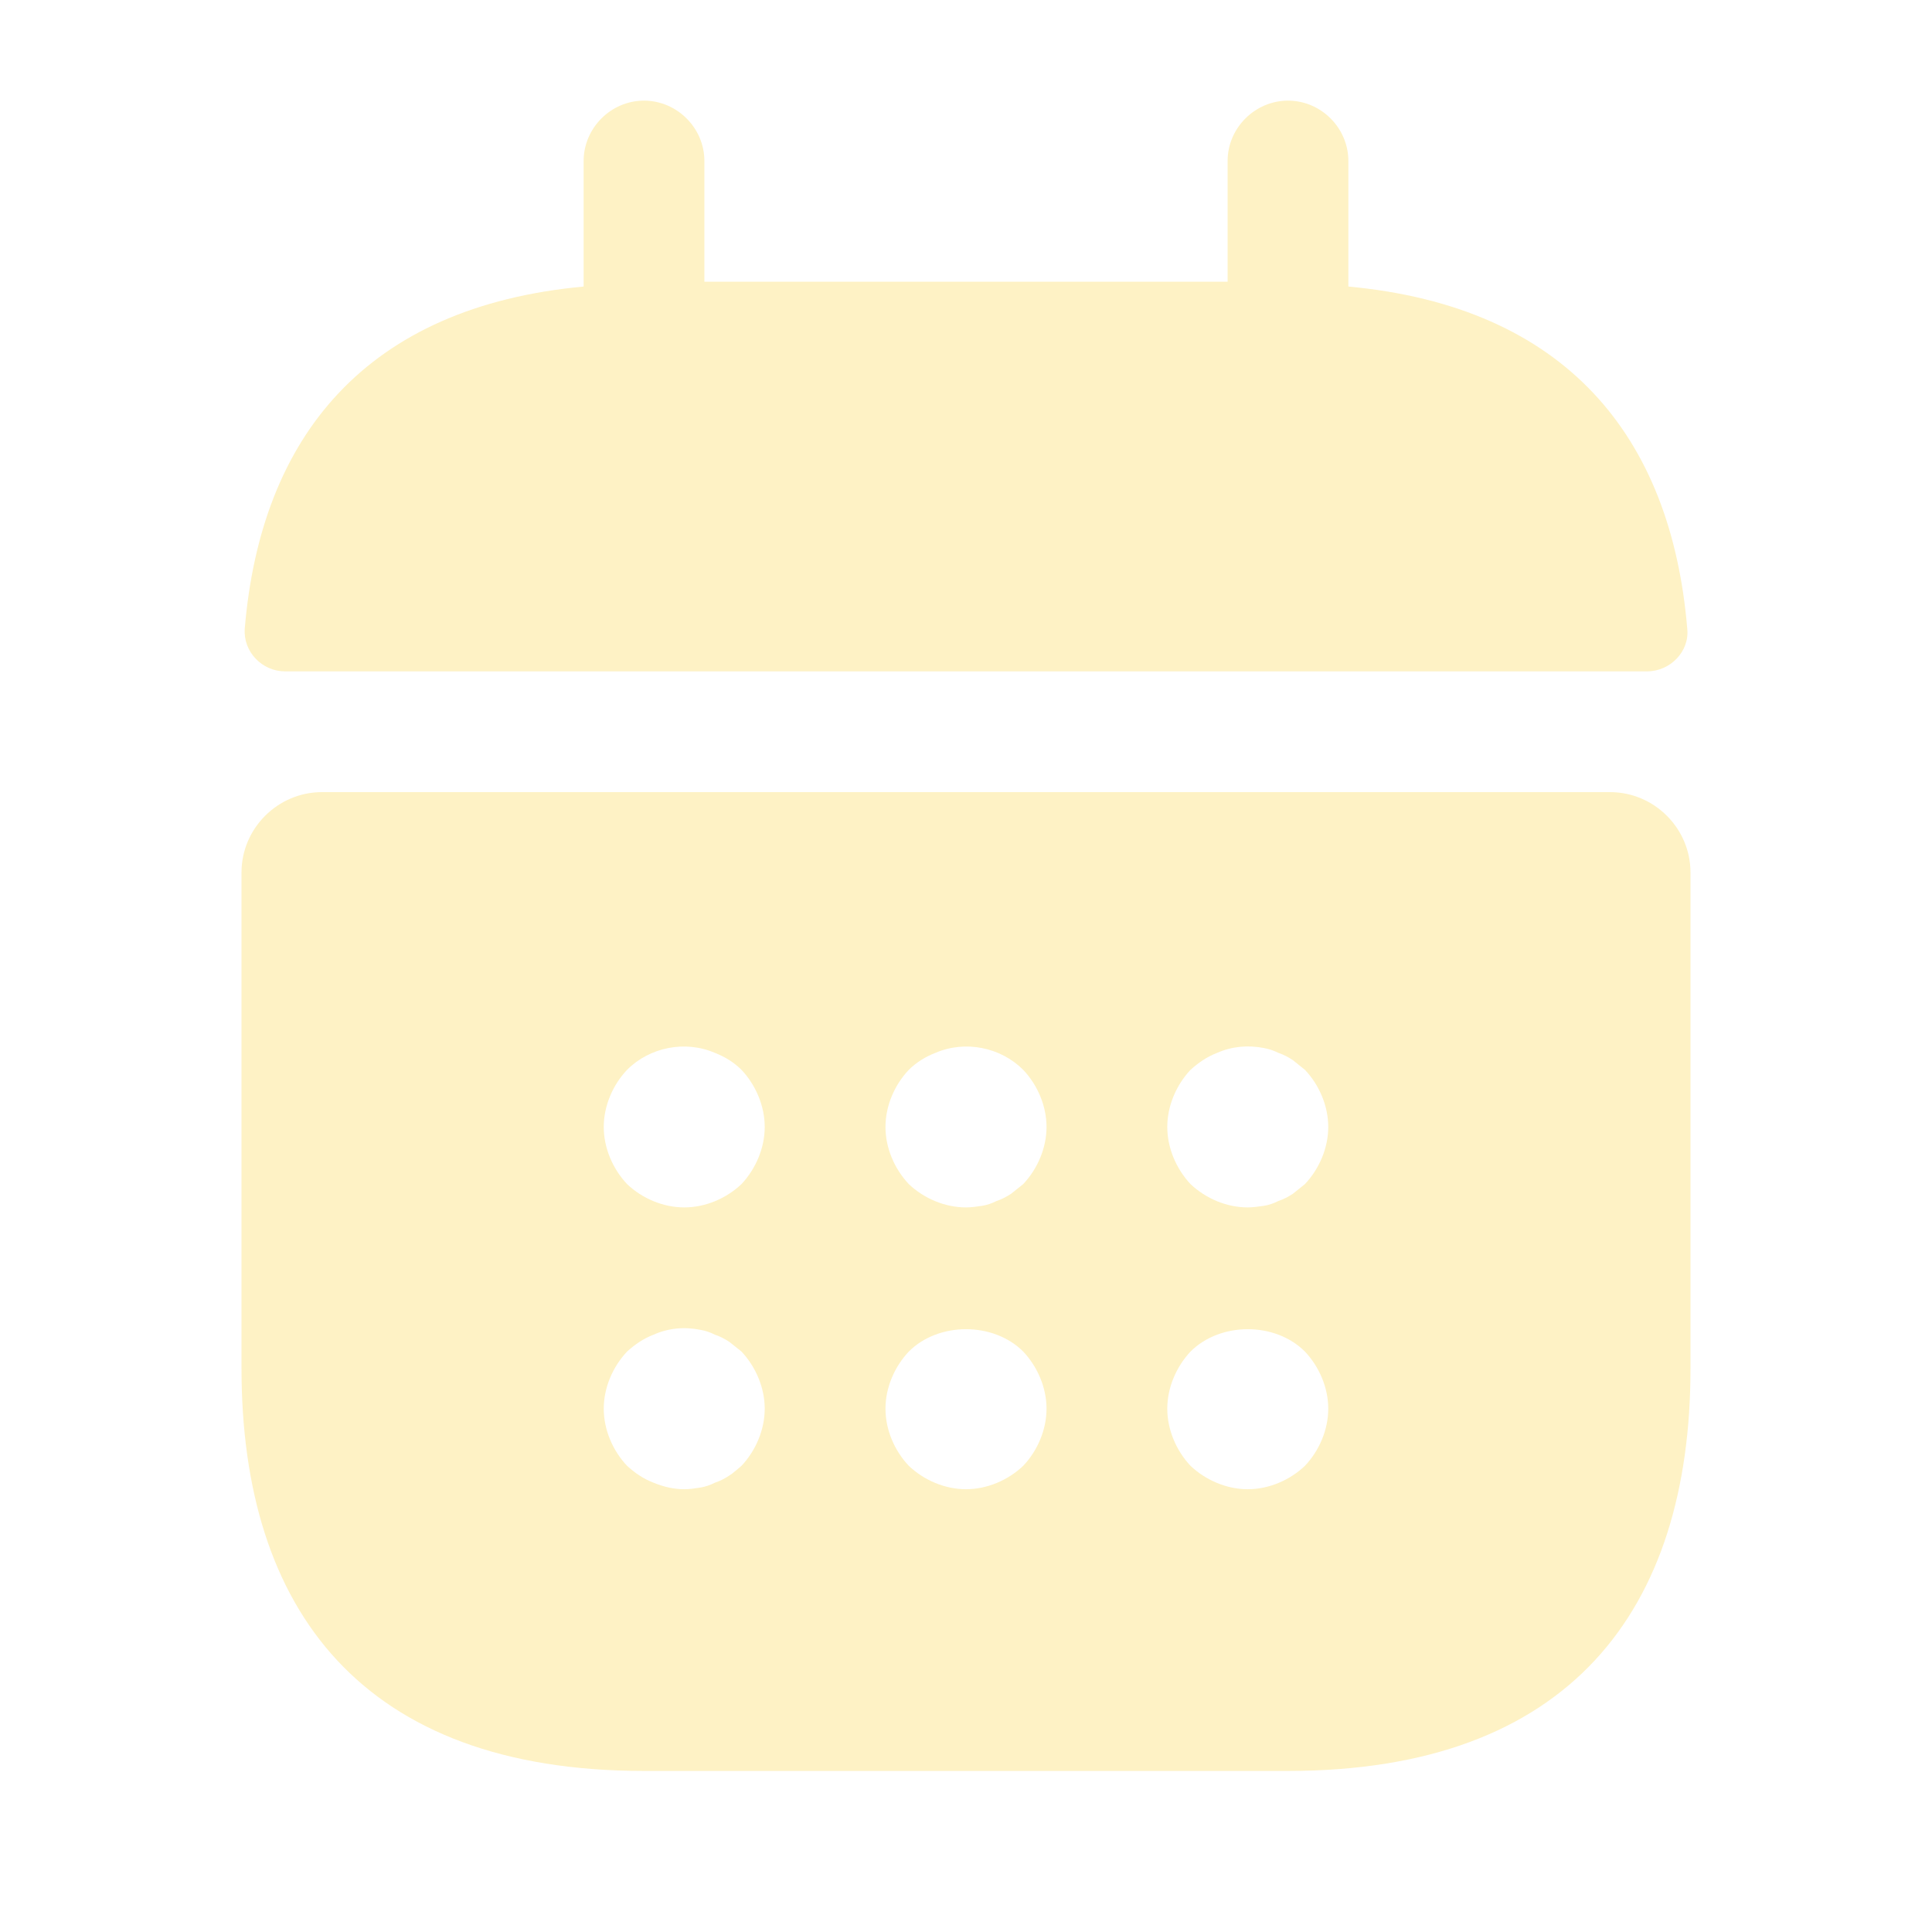
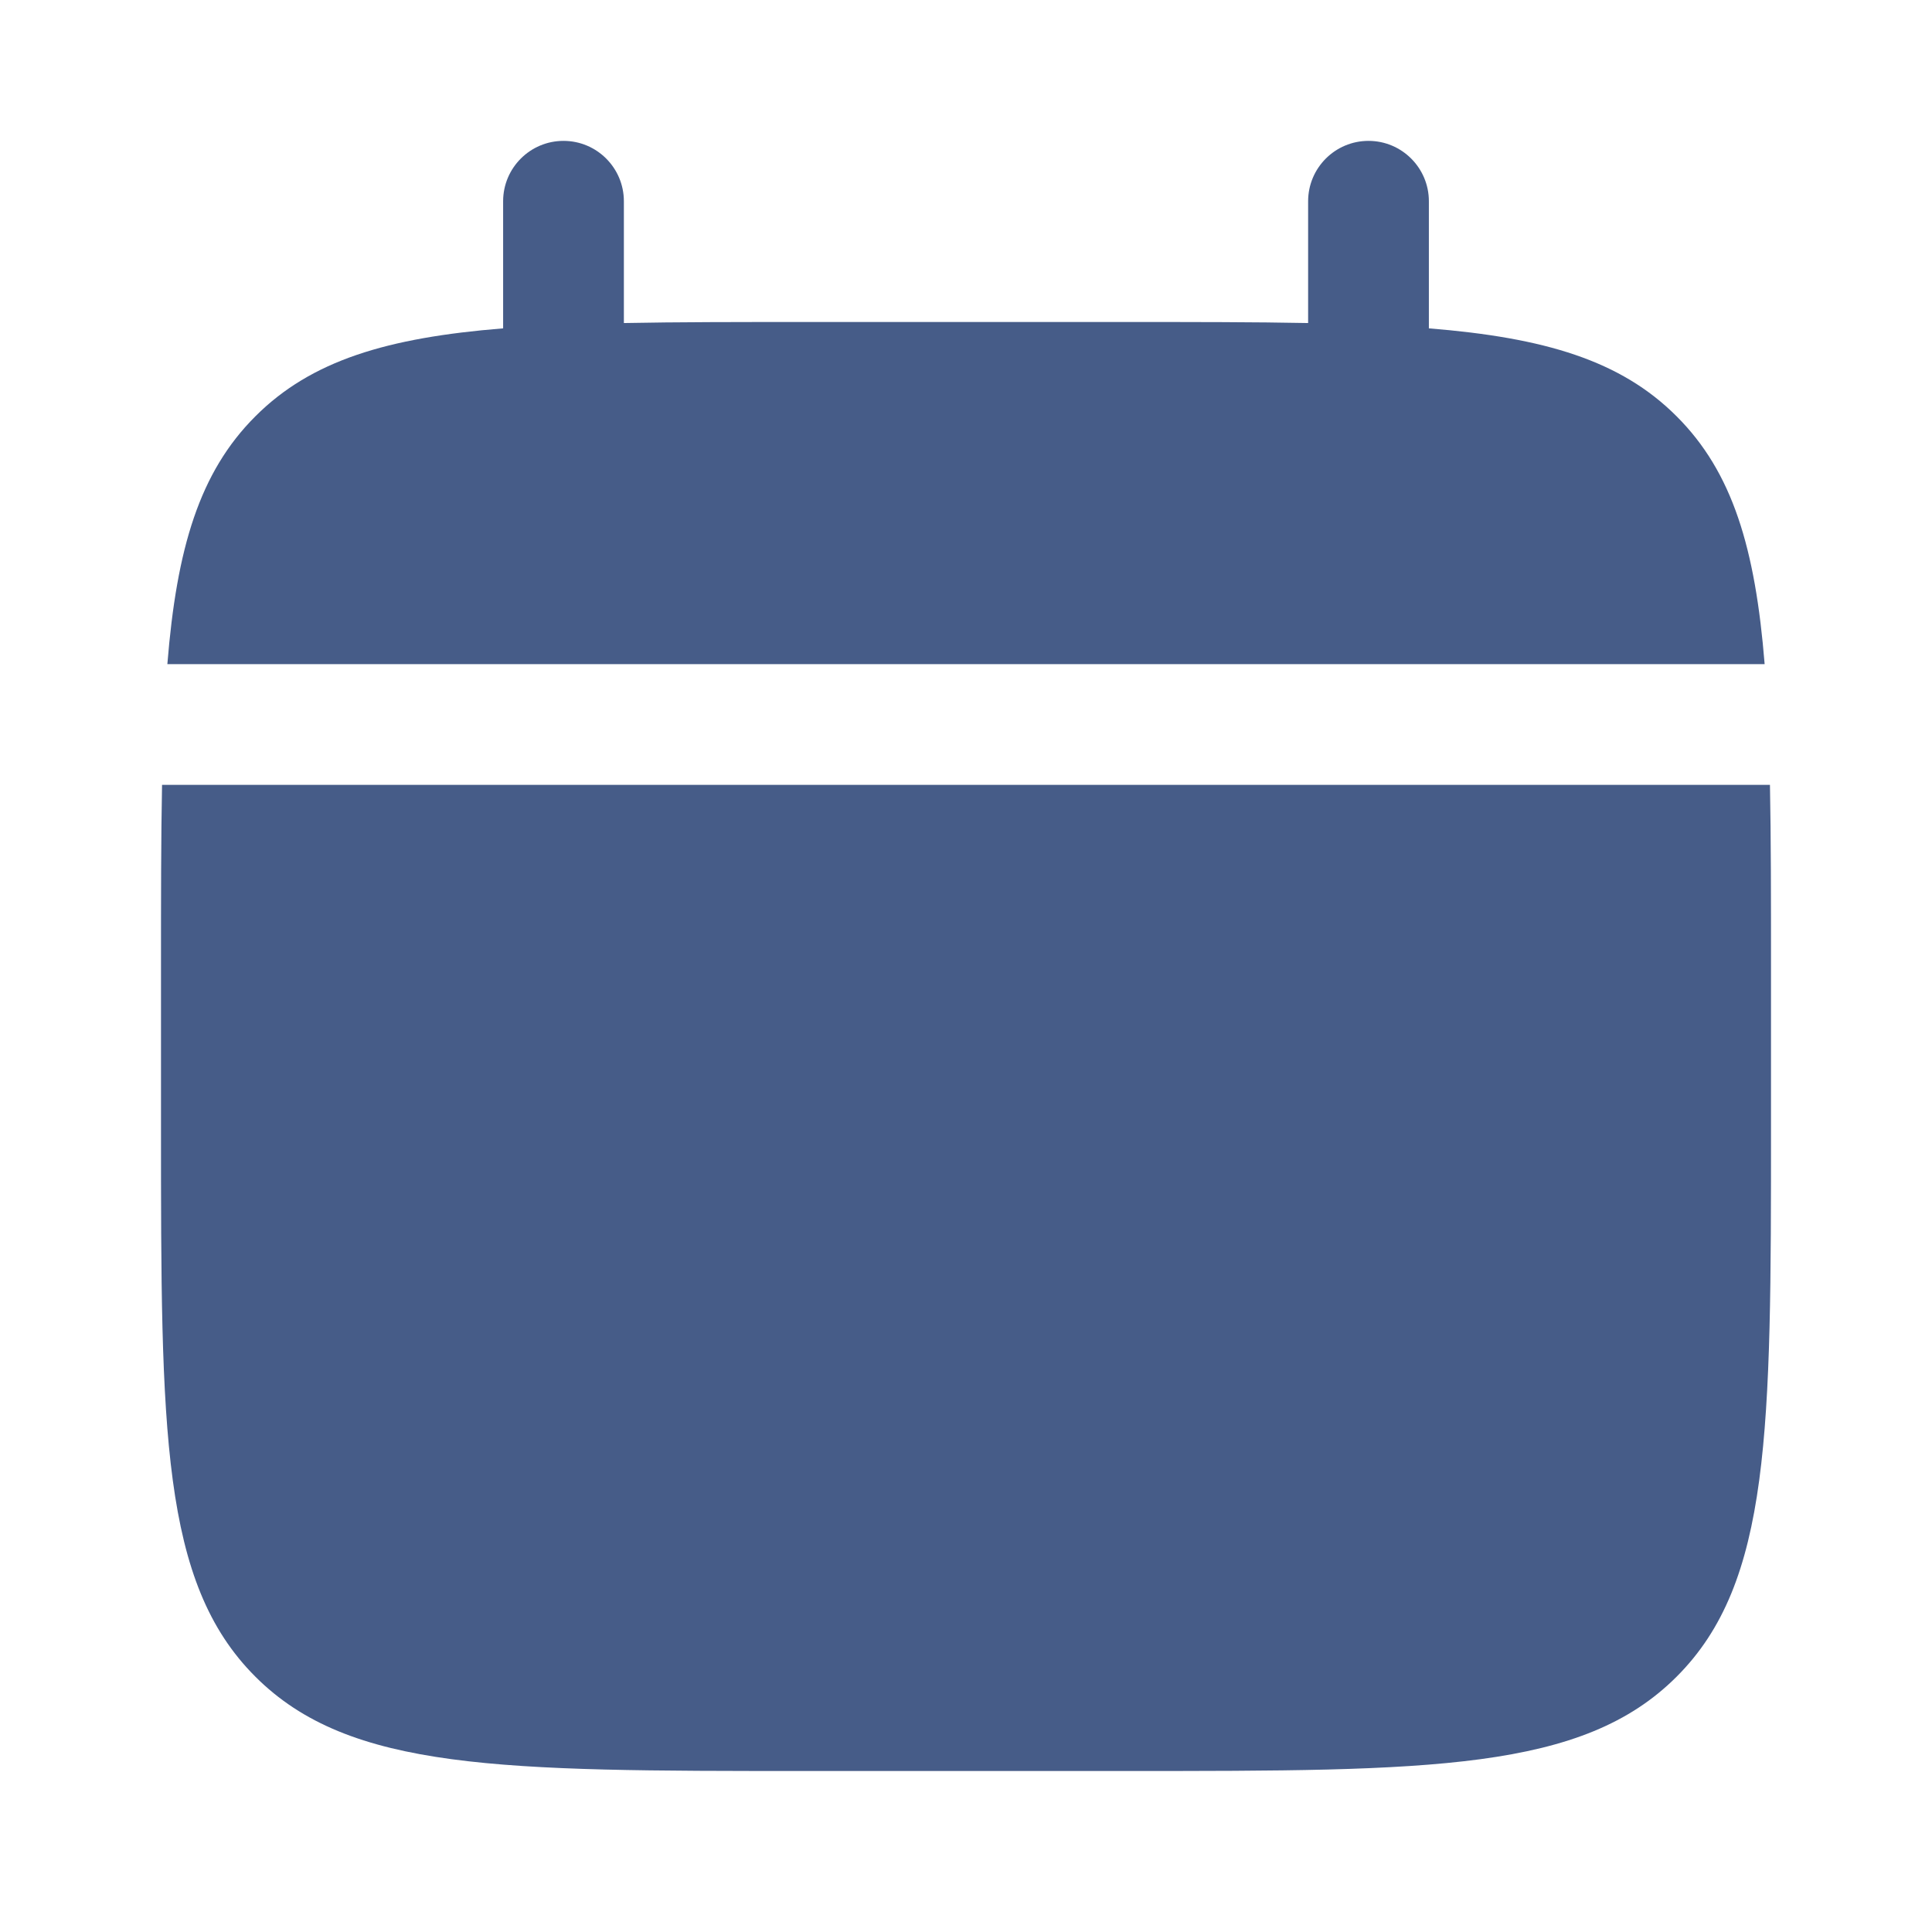
- <svg xmlns="http://www.w3.org/2000/svg" width="22" height="22" viewBox="0 0 22 22" fill="none">
-   <path d="M15.354 3.263V1.833C15.354 1.457 15.043 1.146 14.667 1.146C14.291 1.146 13.979 1.457 13.979 1.833V3.208H8.021V1.833C8.021 1.457 7.709 1.146 7.333 1.146C6.958 1.146 6.646 1.457 6.646 1.833V3.263C4.171 3.492 2.97 4.968 2.787 7.159C2.768 7.425 2.988 7.645 3.245 7.645H18.755C19.021 7.645 19.241 7.416 19.213 7.159C19.03 4.968 17.829 3.492 15.354 3.263Z" fill="#FEF2C5" />
-   <path d="M18.333 9.02H3.667C3.163 9.02 2.75 9.432 2.75 9.936V15.583C2.75 18.333 4.125 20.166 7.333 20.166H14.667C17.875 20.166 19.25 18.333 19.25 15.583V9.936C19.25 9.432 18.837 9.02 18.333 9.02ZM8.443 16.692C8.397 16.729 8.351 16.774 8.305 16.802C8.25 16.839 8.195 16.866 8.14 16.884C8.085 16.912 8.03 16.93 7.975 16.939C7.911 16.949 7.856 16.958 7.792 16.958C7.673 16.958 7.553 16.93 7.443 16.884C7.324 16.839 7.232 16.774 7.141 16.692C6.976 16.518 6.875 16.279 6.875 16.041C6.875 15.803 6.976 15.565 7.141 15.39C7.232 15.308 7.324 15.244 7.443 15.198C7.608 15.124 7.792 15.106 7.975 15.143C8.03 15.152 8.085 15.17 8.14 15.198C8.195 15.216 8.25 15.244 8.305 15.28C8.351 15.317 8.397 15.354 8.443 15.39C8.607 15.565 8.708 15.803 8.708 16.041C8.708 16.279 8.607 16.518 8.443 16.692ZM8.443 13.484C8.268 13.649 8.03 13.749 7.792 13.749C7.553 13.749 7.315 13.649 7.141 13.484C6.976 13.309 6.875 13.071 6.875 12.833C6.875 12.595 6.976 12.356 7.141 12.182C7.397 11.925 7.801 11.843 8.14 11.989C8.259 12.035 8.36 12.1 8.443 12.182C8.607 12.356 8.708 12.595 8.708 12.833C8.708 13.071 8.607 13.309 8.443 13.484ZM11.651 16.692C11.477 16.857 11.238 16.958 11 16.958C10.762 16.958 10.523 16.857 10.349 16.692C10.184 16.518 10.083 16.279 10.083 16.041C10.083 15.803 10.184 15.565 10.349 15.39C10.688 15.051 11.312 15.051 11.651 15.39C11.816 15.565 11.917 15.803 11.917 16.041C11.917 16.279 11.816 16.518 11.651 16.692ZM11.651 13.484C11.605 13.52 11.559 13.557 11.513 13.594C11.458 13.63 11.403 13.658 11.348 13.676C11.293 13.704 11.238 13.722 11.183 13.731C11.119 13.74 11.064 13.749 11 13.749C10.762 13.749 10.523 13.649 10.349 13.484C10.184 13.309 10.083 13.071 10.083 12.833C10.083 12.595 10.184 12.356 10.349 12.182C10.432 12.1 10.533 12.035 10.652 11.989C10.991 11.843 11.394 11.925 11.651 12.182C11.816 12.356 11.917 12.595 11.917 12.833C11.917 13.071 11.816 13.309 11.651 13.484ZM14.859 16.692C14.685 16.857 14.447 16.958 14.208 16.958C13.97 16.958 13.732 16.857 13.557 16.692C13.393 16.518 13.292 16.279 13.292 16.041C13.292 15.803 13.393 15.565 13.557 15.39C13.897 15.051 14.52 15.051 14.859 15.39C15.024 15.565 15.125 15.803 15.125 16.041C15.125 16.279 15.024 16.518 14.859 16.692ZM14.859 13.484C14.813 13.52 14.768 13.557 14.722 13.594C14.667 13.63 14.612 13.658 14.557 13.676C14.502 13.704 14.447 13.722 14.392 13.731C14.328 13.74 14.263 13.749 14.208 13.749C13.97 13.749 13.732 13.649 13.557 13.484C13.393 13.309 13.292 13.071 13.292 12.833C13.292 12.595 13.393 12.356 13.557 12.182C13.649 12.1 13.741 12.035 13.86 11.989C14.025 11.916 14.208 11.898 14.392 11.934C14.447 11.944 14.502 11.962 14.557 11.989C14.612 12.008 14.667 12.035 14.722 12.072C14.768 12.109 14.813 12.145 14.859 12.182C15.024 12.356 15.125 12.595 15.125 12.833C15.125 13.071 15.024 13.309 14.859 13.484Z" fill="#FEF2C5" />
+ <svg xmlns="http://www.w3.org/2000/svg" width="800px" height="800px" viewBox="0 0 24 24" fill="none">
+   <g id="SVGRepo_bgCarrier" stroke-width="0" />
+   <g id="SVGRepo_tracerCarrier" stroke-linecap="round" stroke-linejoin="round" />
+   <g id="SVGRepo_iconCarrier">
+     <path d="M22 14V12C22 11.161 22 10.415 21.987 9.75H2.013C2 10.415 2 11.161 2 12V14C2 17.771 2 19.657 3.172 20.828C4.343 22 6.229 22 10 22H14C17.771 22 19.657 22 20.828 20.828C22 19.657 22 17.771 22 14Z" fill="#465C88" />
+     <path d="M7.75 2.5C7.75 2.086 7.414 1.75 7 1.75C6.586 1.75 6.25 2.086 6.25 2.5V4.079C4.811 4.195 3.866 4.477 3.172 5.172C2.477 5.866 2.195 6.811 2.079 8.25H21.921C21.805 6.811 21.523 5.866 20.828 5.172C20.134 4.477 19.189 4.195 17.75 4.079V2.5C17.75 2.086 17.414 1.75 17 1.75C16.586 1.75 16.25 2.086 16.25 2.5V4.013C15.585 4 14.839 4 14 4H10C9.161 4 8.415 4 7.75 4.013V2.5Z" fill="#465C88" />
+   </g>
</svg>
